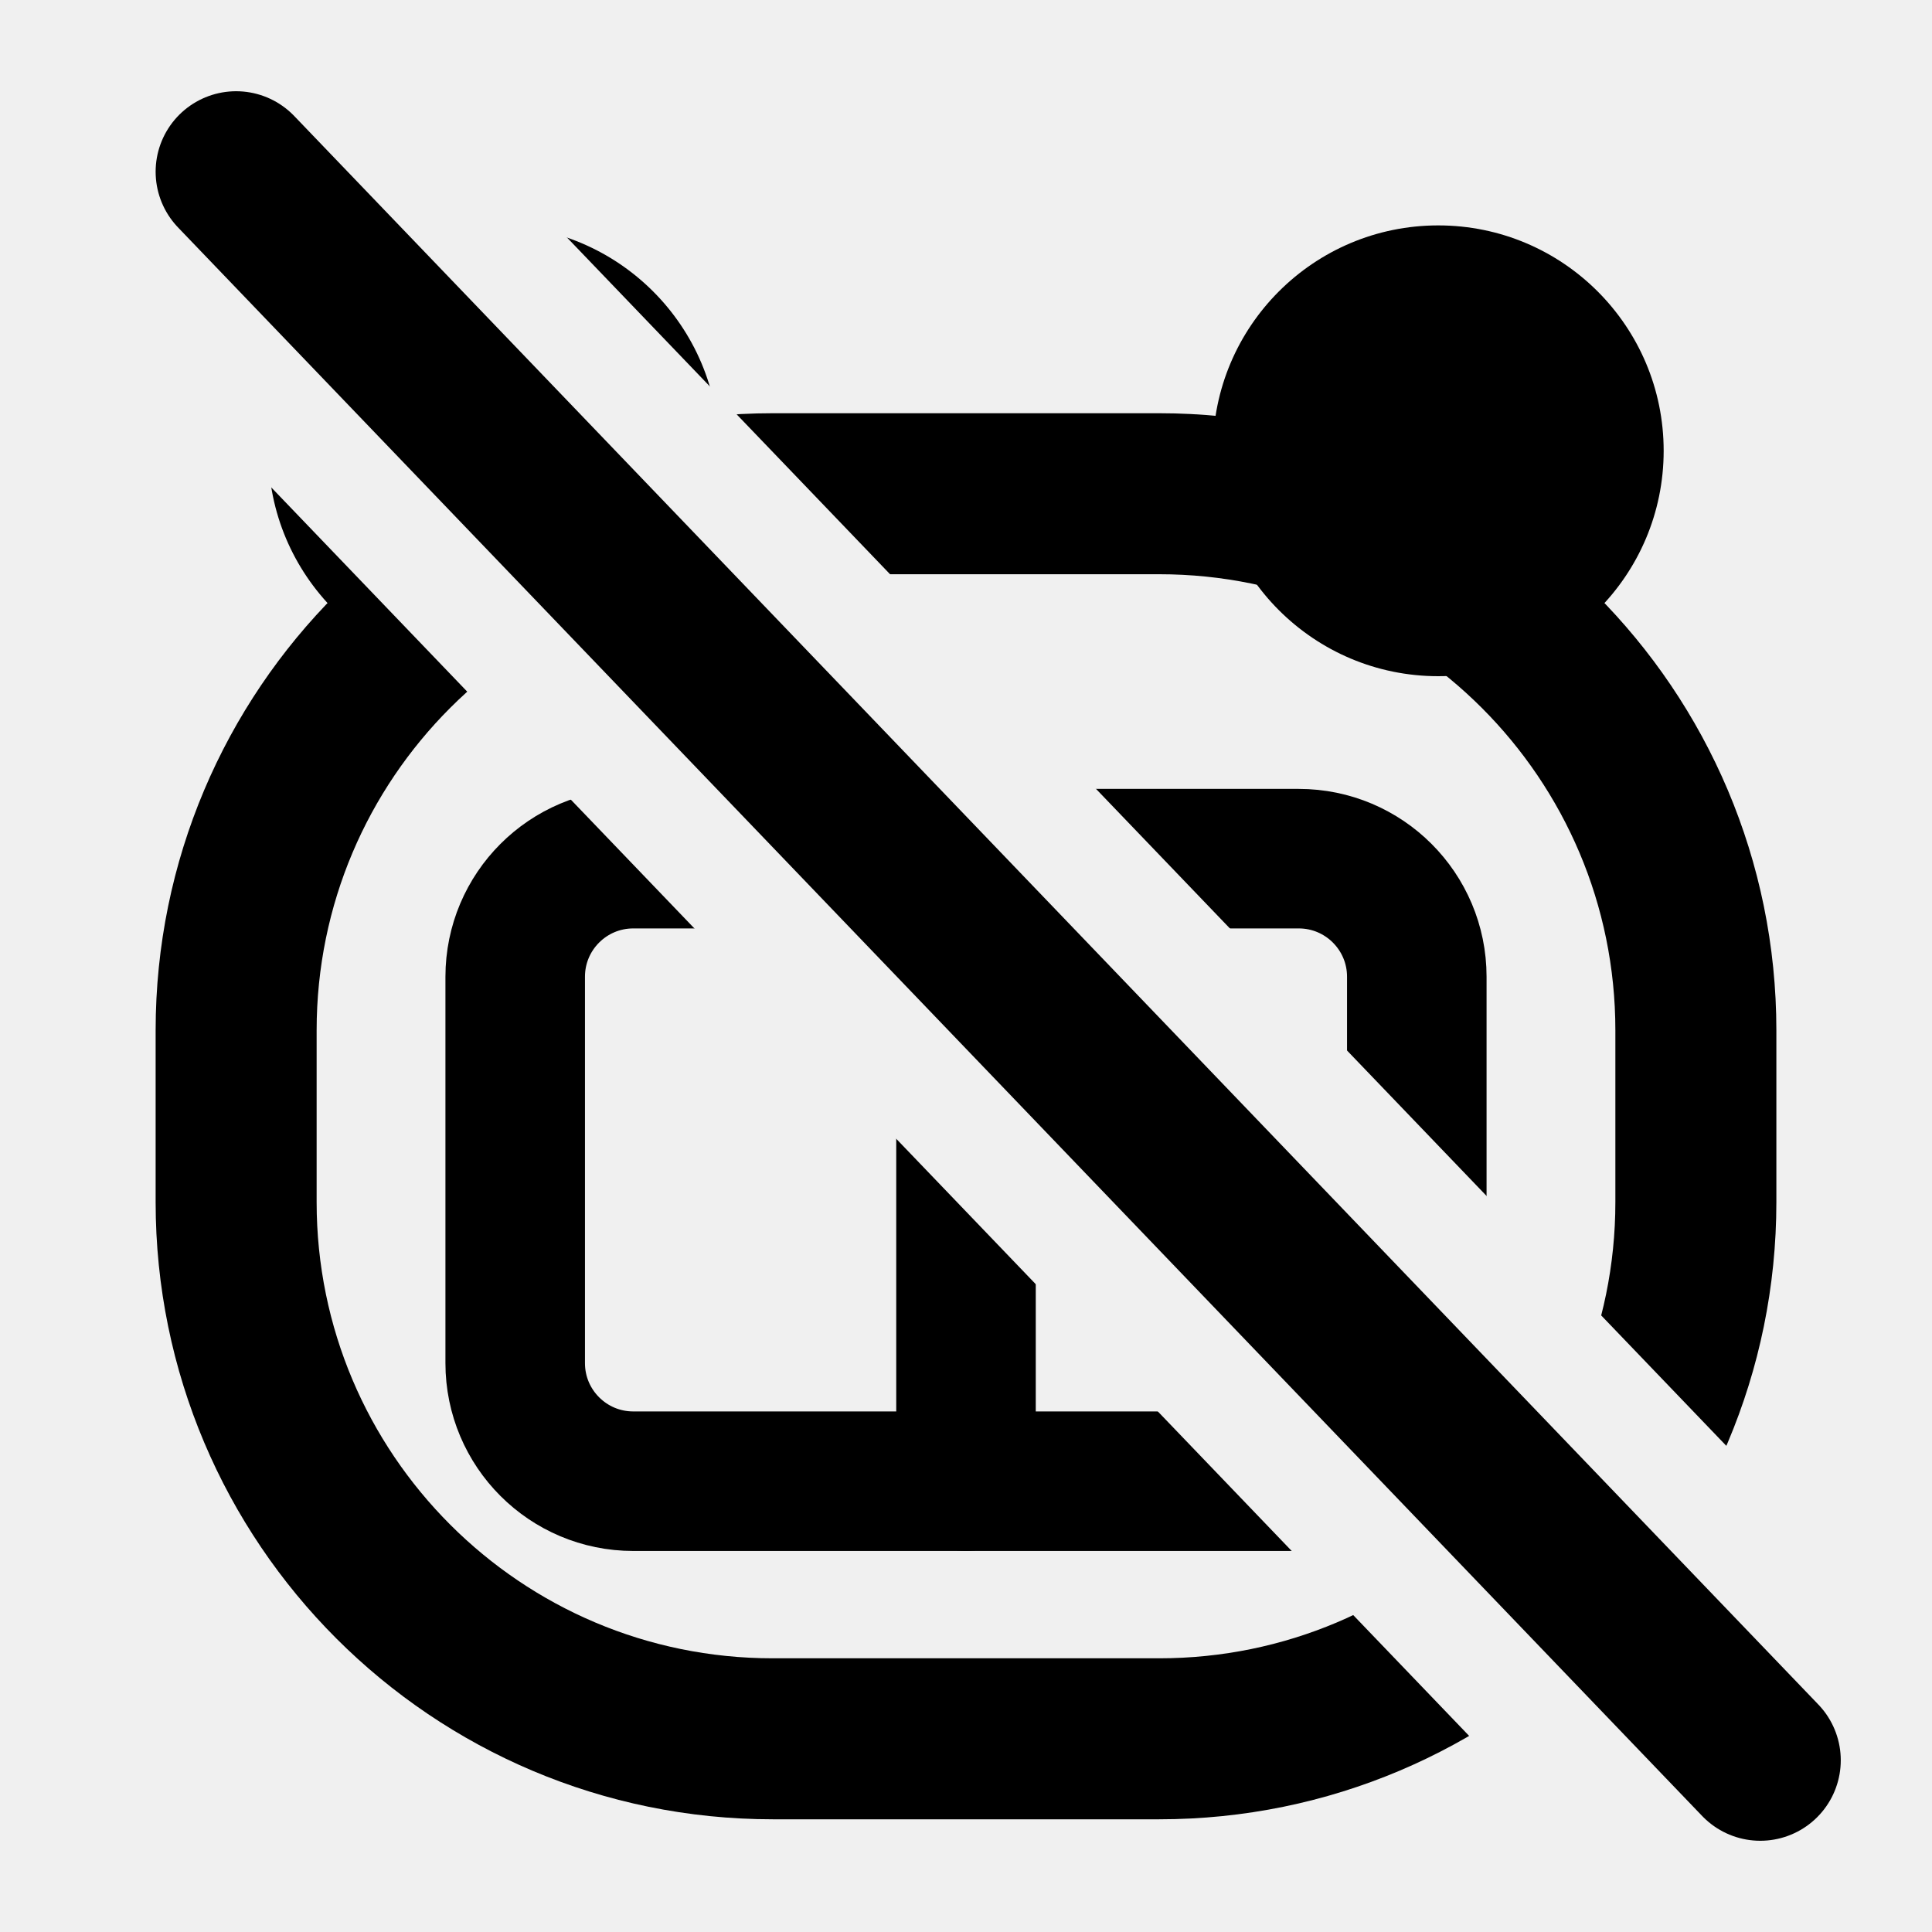
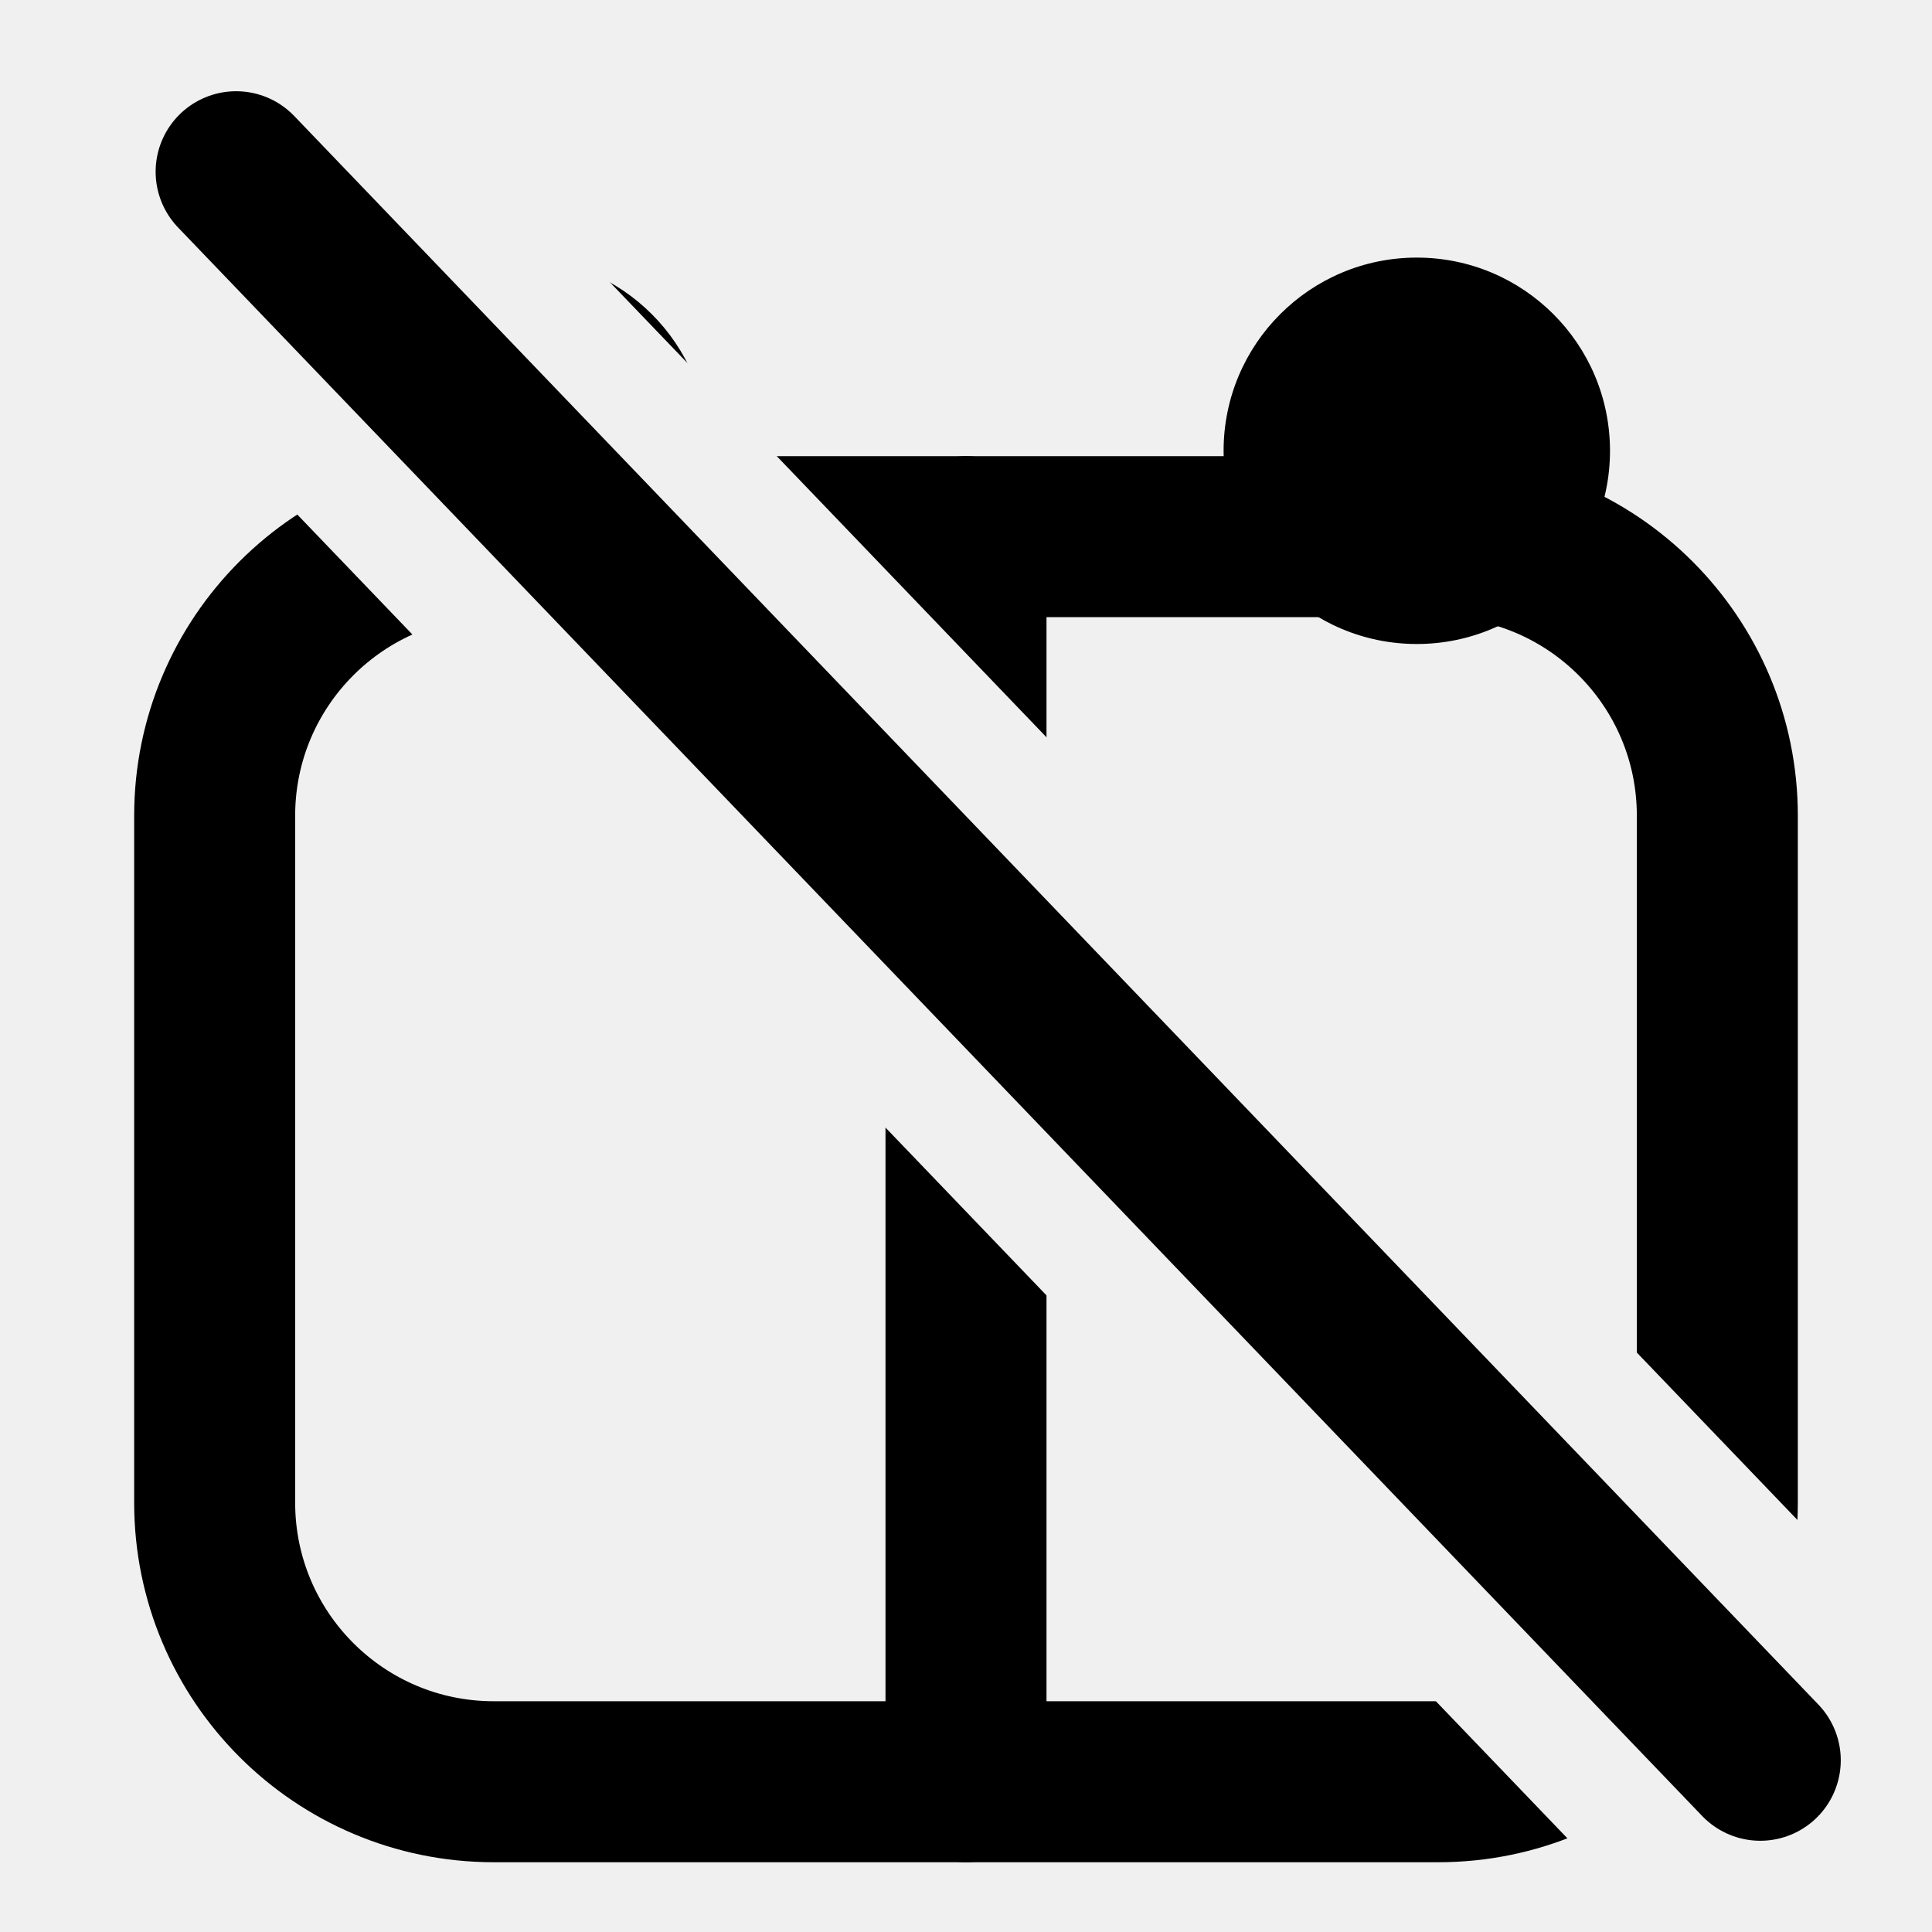
<svg xmlns="http://www.w3.org/2000/svg" width="18" height="18" viewBox="0 0 18 18">
  <defs>
    <mask id="luecke" maskUnits="userSpaceOnUse" x="0" y="0" width="18" height="18">
      <rect width="18" height="18" fill="#fff" />
      <path d="M2.2 1.6 16.4 16.4" stroke="#000" stroke-width="3.6" stroke-linecap="round" />
    </mask>
  </defs>
  <g mask="url(#luecke)">
-     <circle cx="4.6" cy="4.2" r="2.1" fill="#000" />
-     <circle cx="13.4" cy="4.2" r="2.1" fill="#000" />
-     <rect x="2.2" y="4.6" width="13.6" height="11.6" rx="5" fill="none" stroke="#000" stroke-width="1.5" />
-     <rect x="4.8" y="8" width="8.4" height="5.8" rx="1.1" fill="none" stroke="#000" stroke-width="1.3" stroke-linecap="round" stroke-linejoin="round" />
-     <path d="M9 8v5.8" fill="none" stroke="#000" stroke-width="1.3" stroke-linecap="round" stroke-linejoin="round" />
+     <circle cx="4.8" cy="4.2" r="1.8" fill="#000" />
+     <circle cx="13.2" cy="4.2" r="1.8" fill="#000" />
+     <rect x="2" y="5" width="14" height="11.6" rx="2.6" fill="none" stroke="#000" stroke-width="1.5" stroke-linecap="round" stroke-linejoin="round" />
+     <path d="M9 5v11.6" fill="none" stroke="#000" stroke-width="1.5" stroke-linecap="round" stroke-linejoin="round" />
  </g>
-   <path d="M2.2 1.6 16.4 16.4" fill="none" stroke="#000" stroke-width="1.5" stroke-linecap="round" />
+   <path d="M2.2 1.6 16.4 16.4" fill="none" stroke="#000" stroke-width="1.5" stroke-linecap="round" stroke-linejoin="round" />
</svg>
